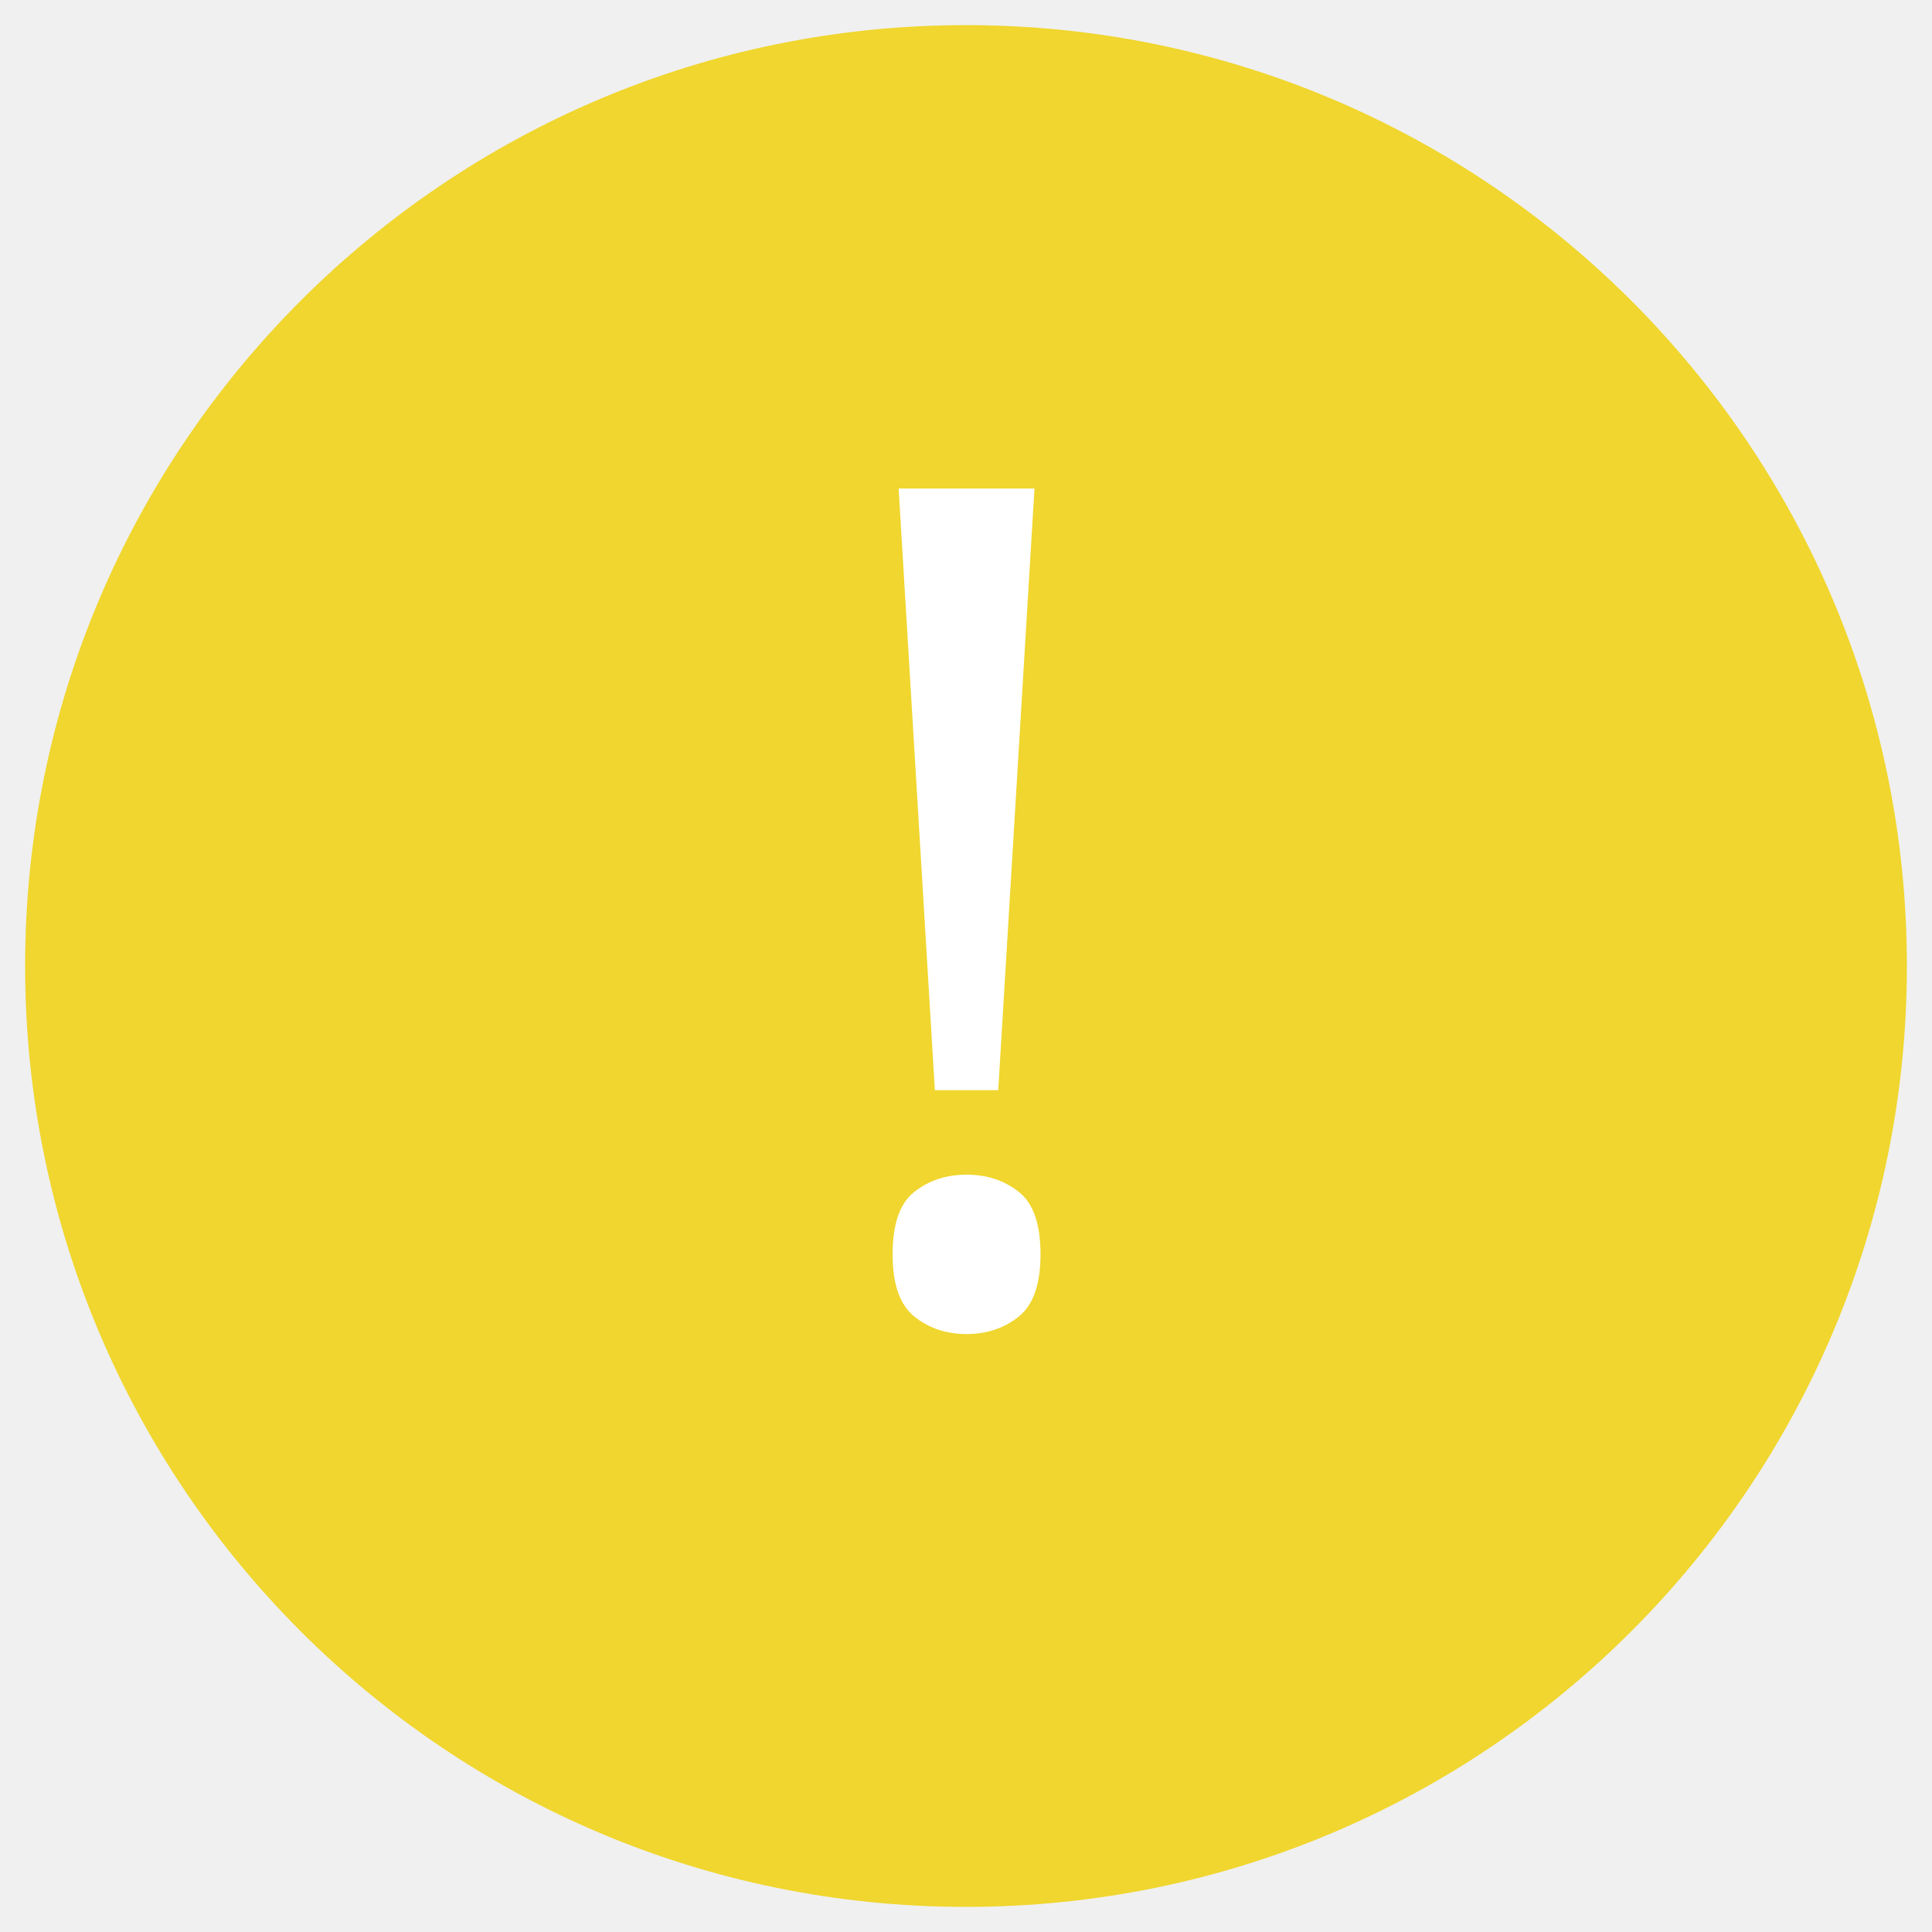
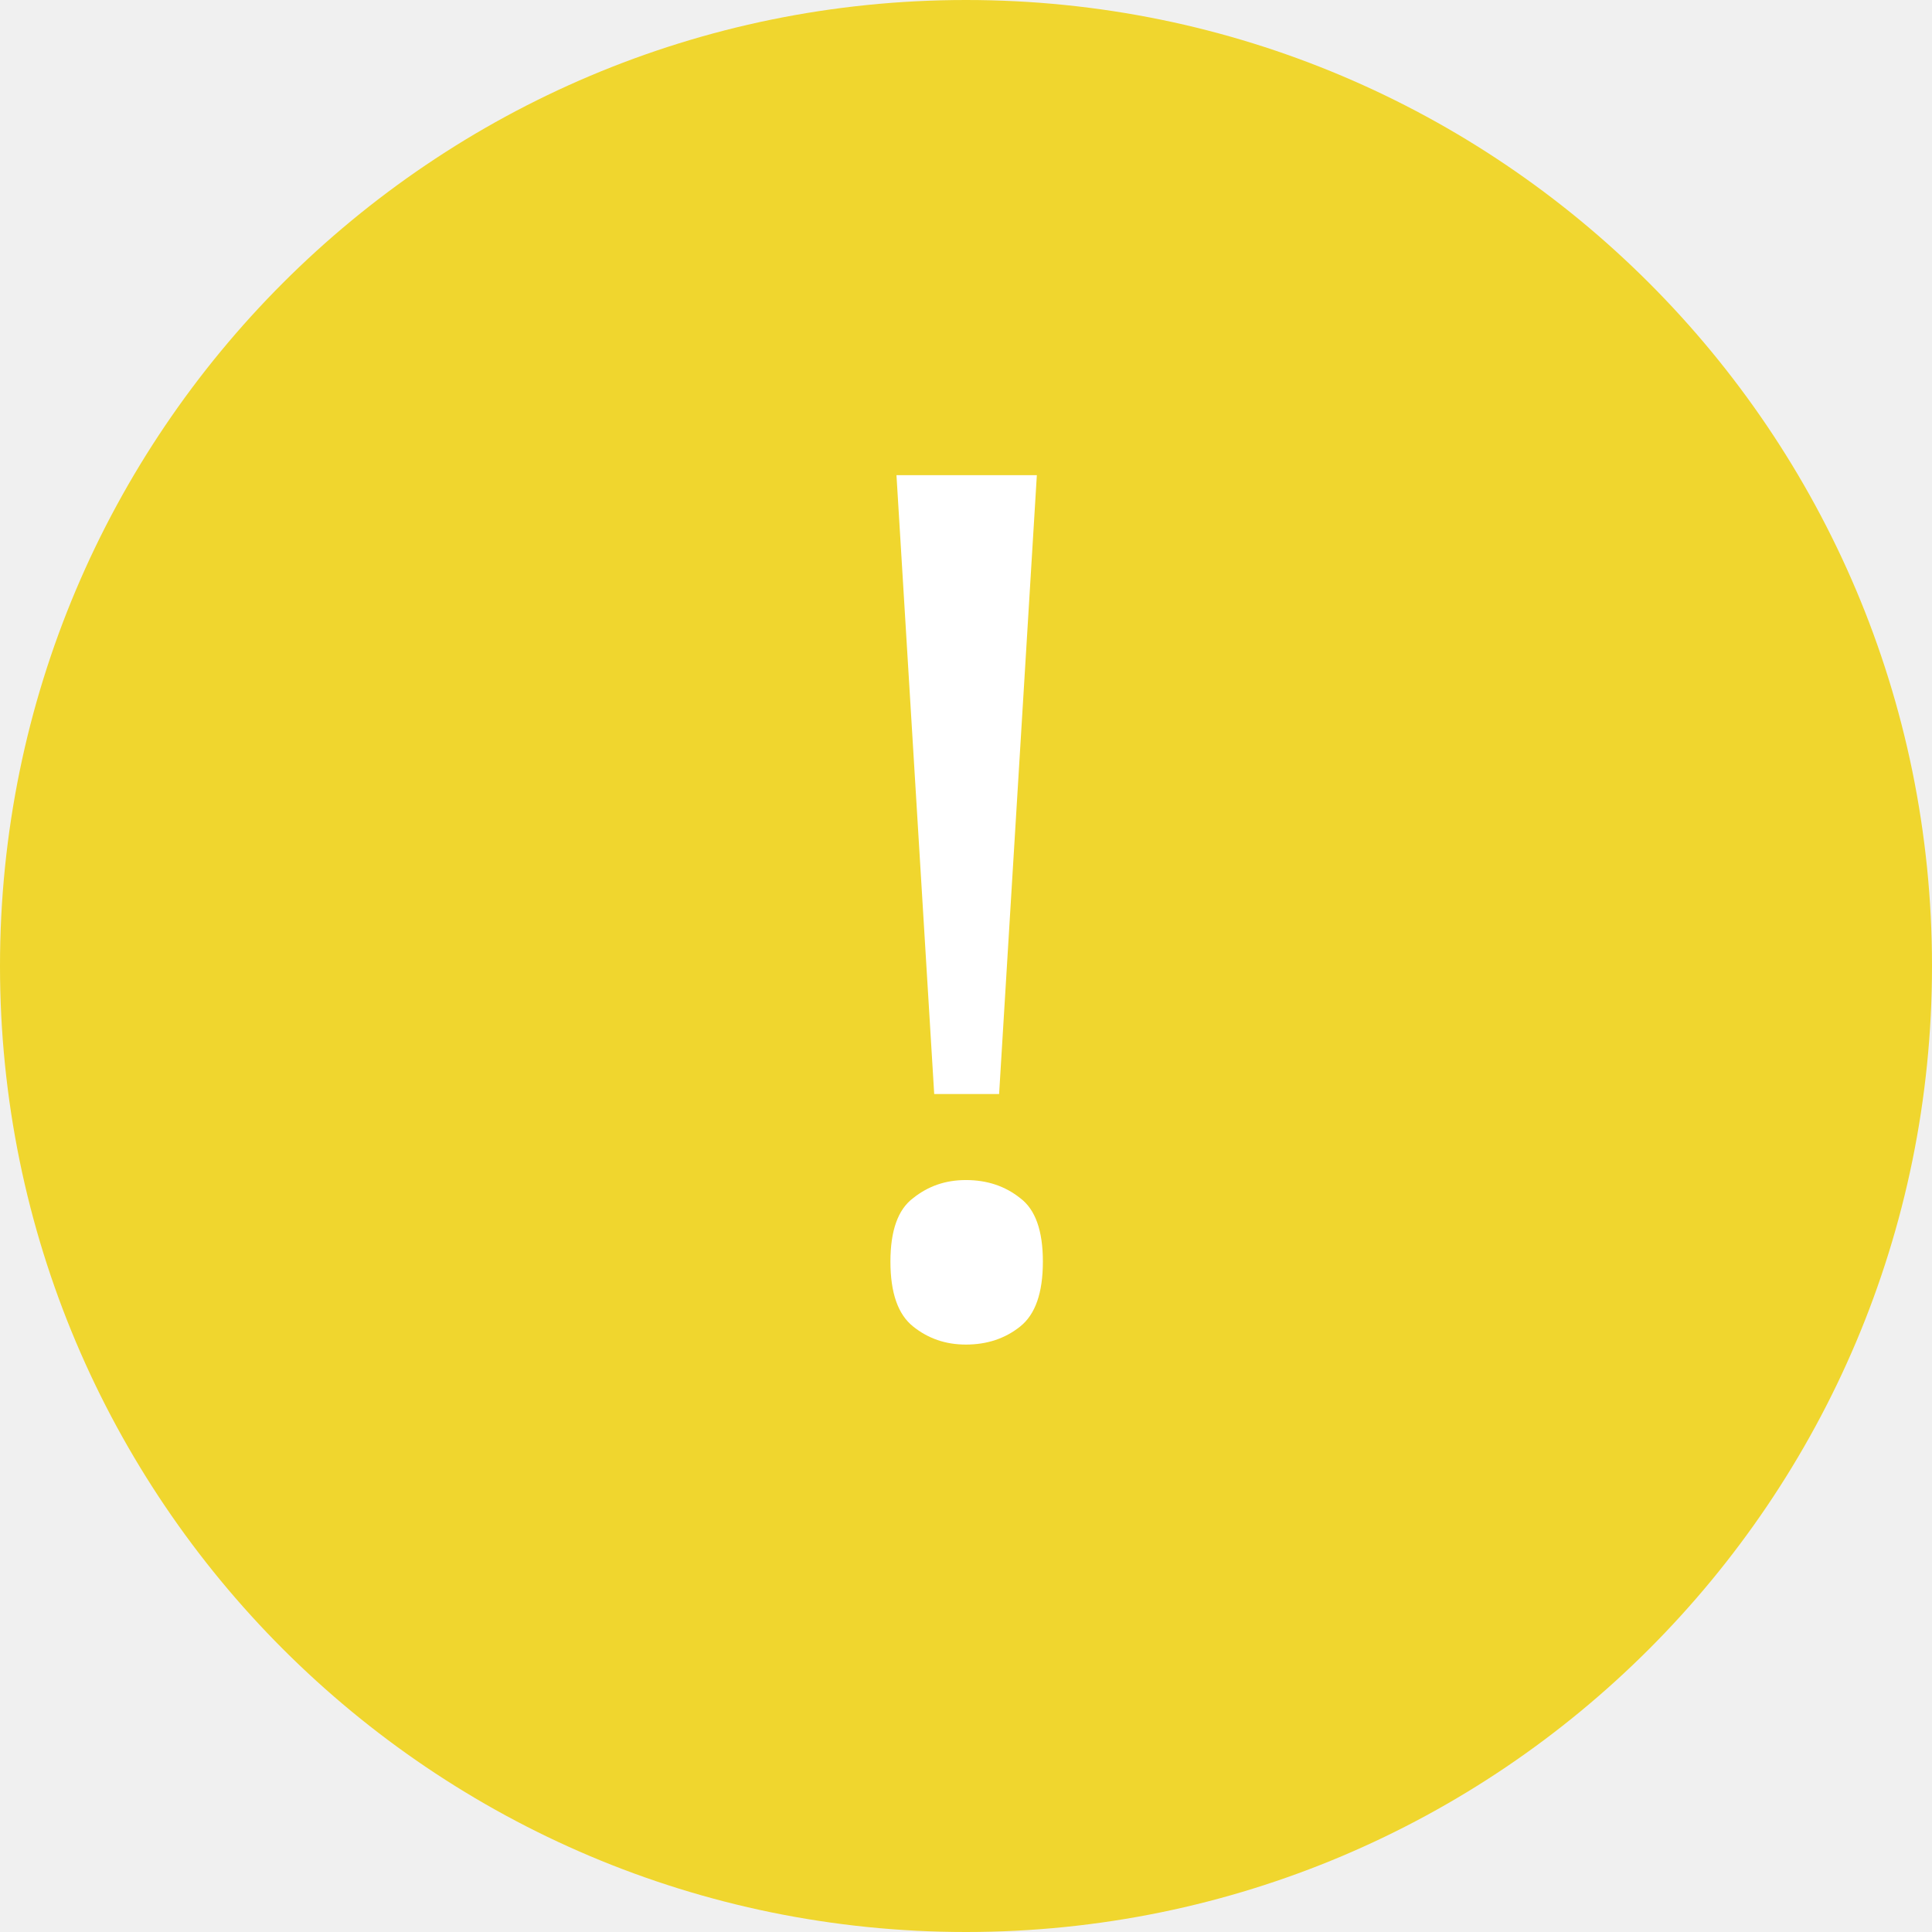
- <svg xmlns="http://www.w3.org/2000/svg" version="1.1" id="Camada_1" x="0px" y="0px" viewBox="0 0 100 100" style="enable-background:new 0 0 100 100;" xml:space="preserve">
+ <svg xmlns="http://www.w3.org/2000/svg" version="1.1" id="Camada_1" x="0px" y="0px" viewBox="0 0 20 20" style="enable-background:new 0 0 20 20;" xml:space="preserve">
  <style type="text/css">
	.st0{fill:#F0D62E;}
	.st1{fill:#FFFFFF;}
	.st2{font-family:'Georgia';}
- 	.st3{font-size:60.709px;}
+ 	.st3{font-size:12.466px;}
</style>
  <g id="AMARELO">
-     <circle class="st0" cx="50" cy="50" r="48.7" />
-     <text transform="matrix(1 0 0 1 39.9507 68.6289)" class="st1 st2 st3">!</text>
+     <circle class="st0" cx="10" cy="10" r="10" />
+     <text transform="matrix(1 0 0 1 7.9365 13.8252)" class="st1 st2 st3">!</text>
  </g>
</svg>
